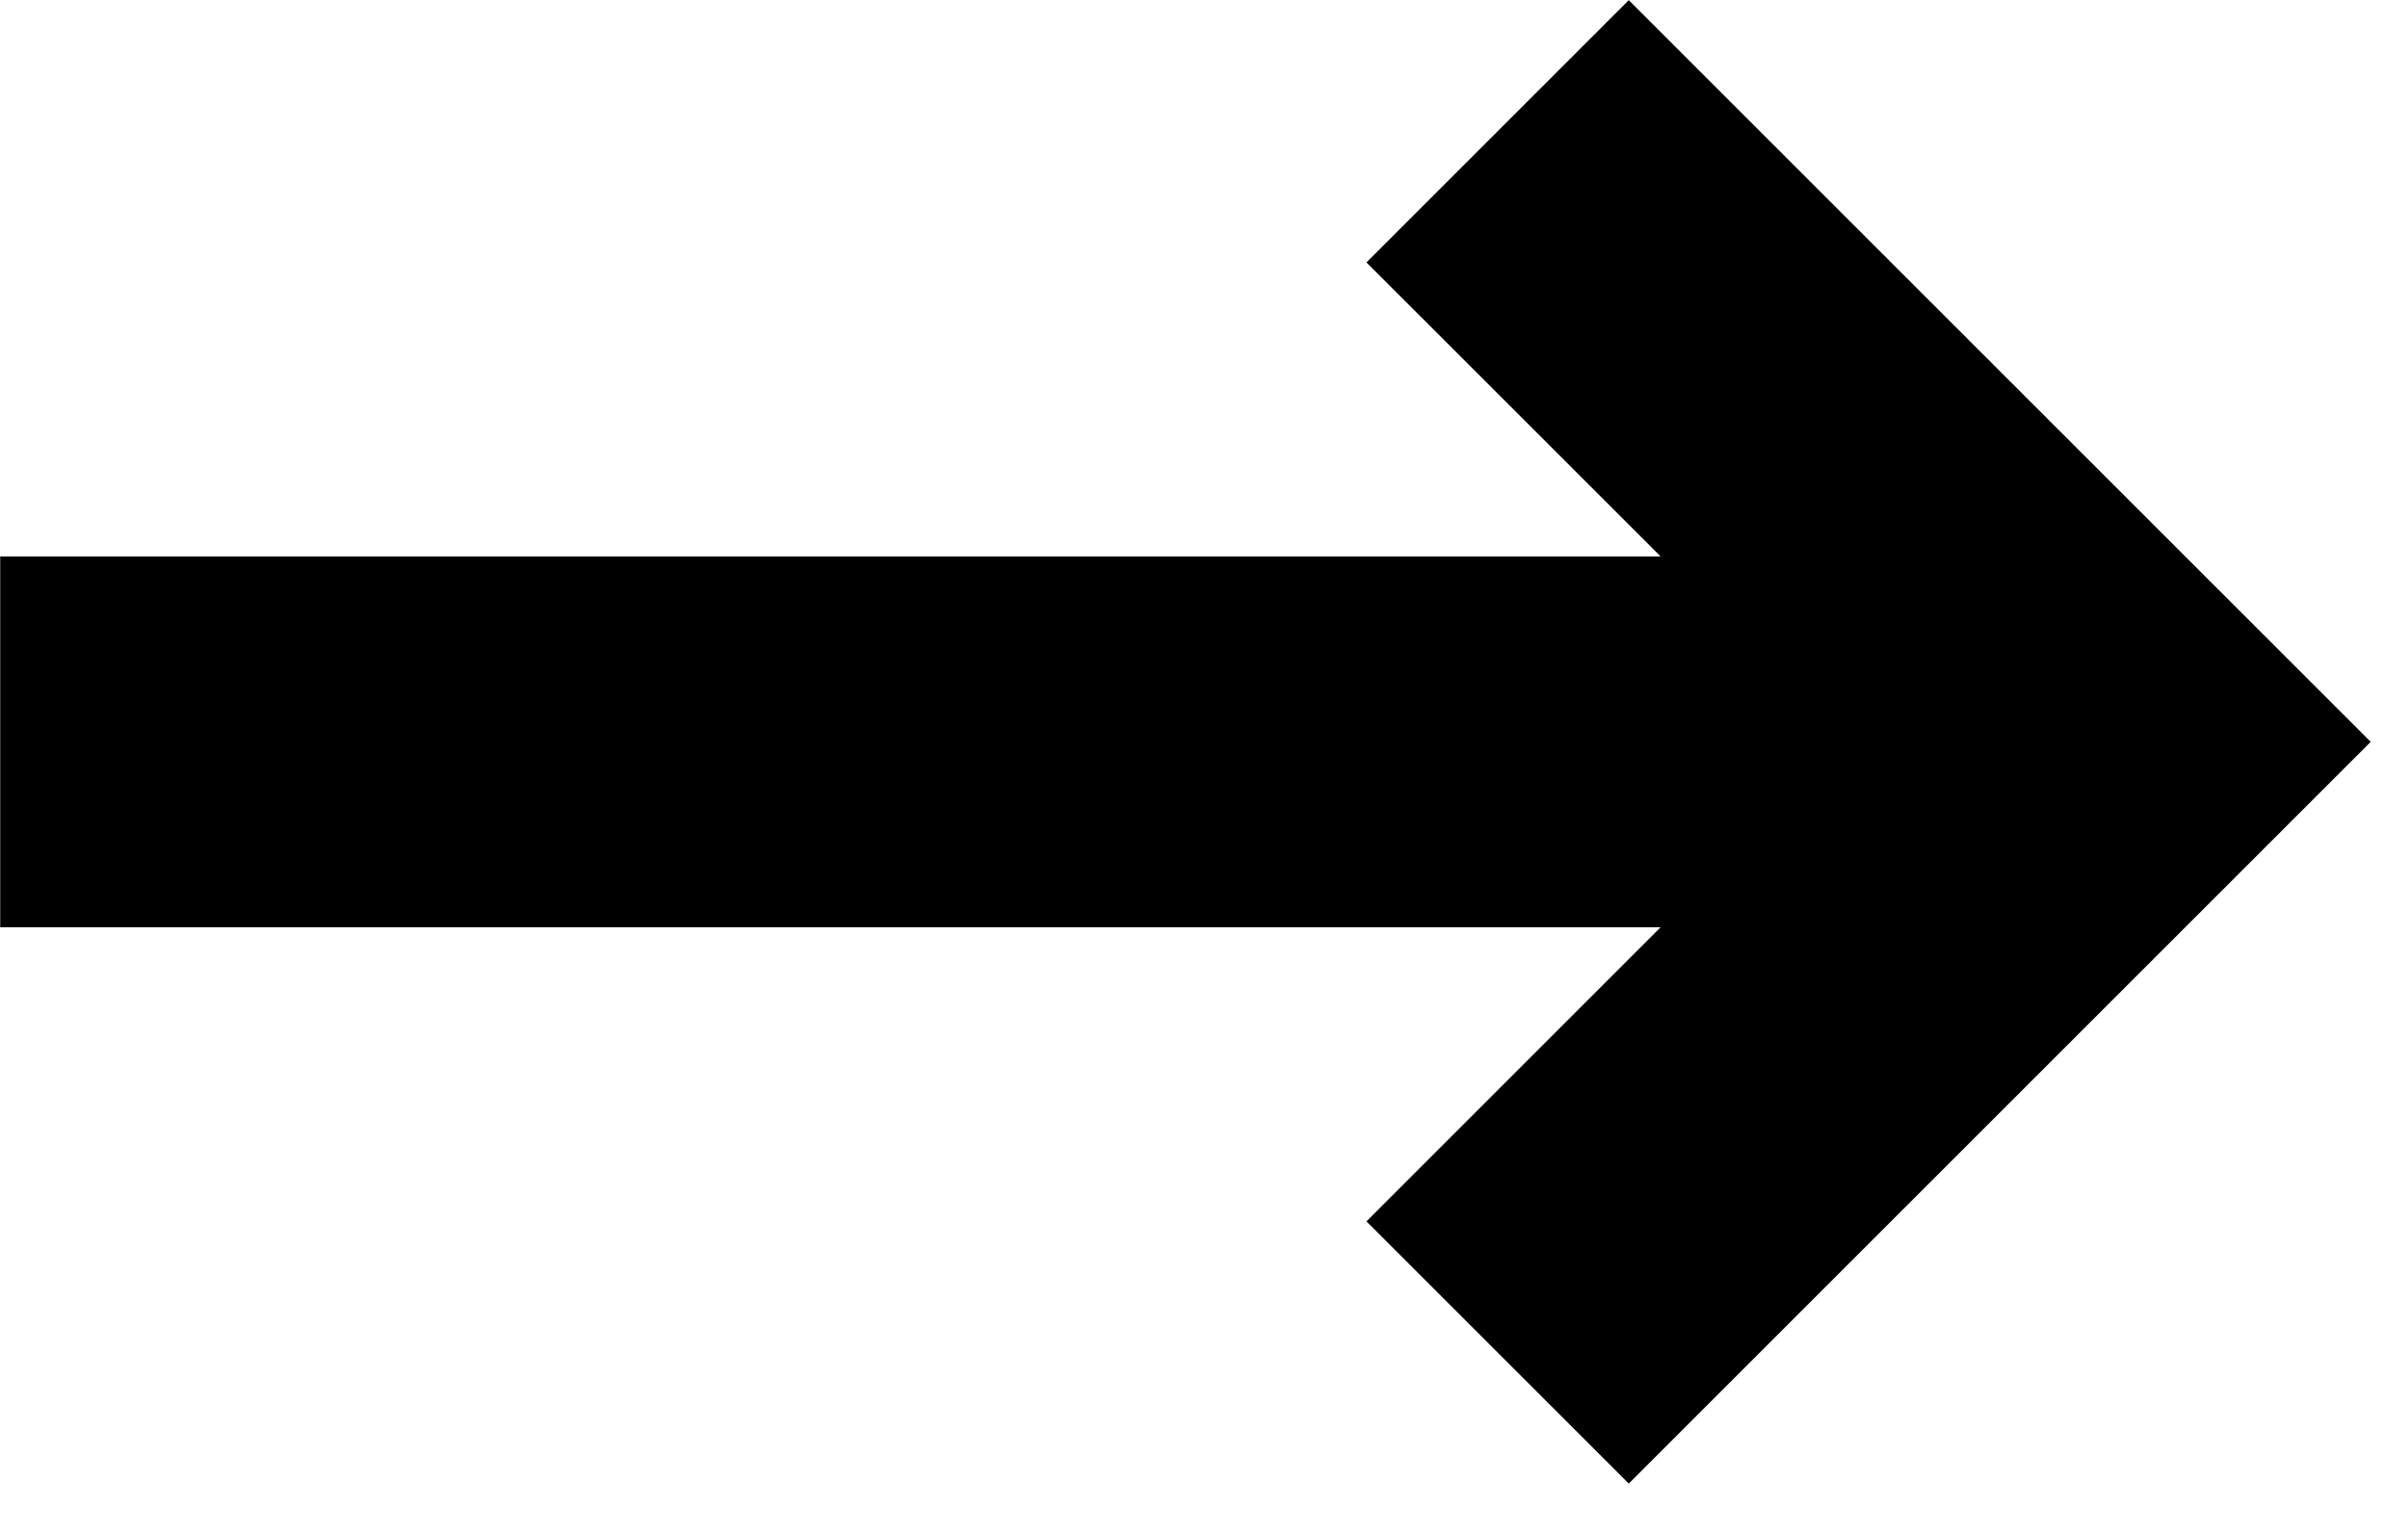
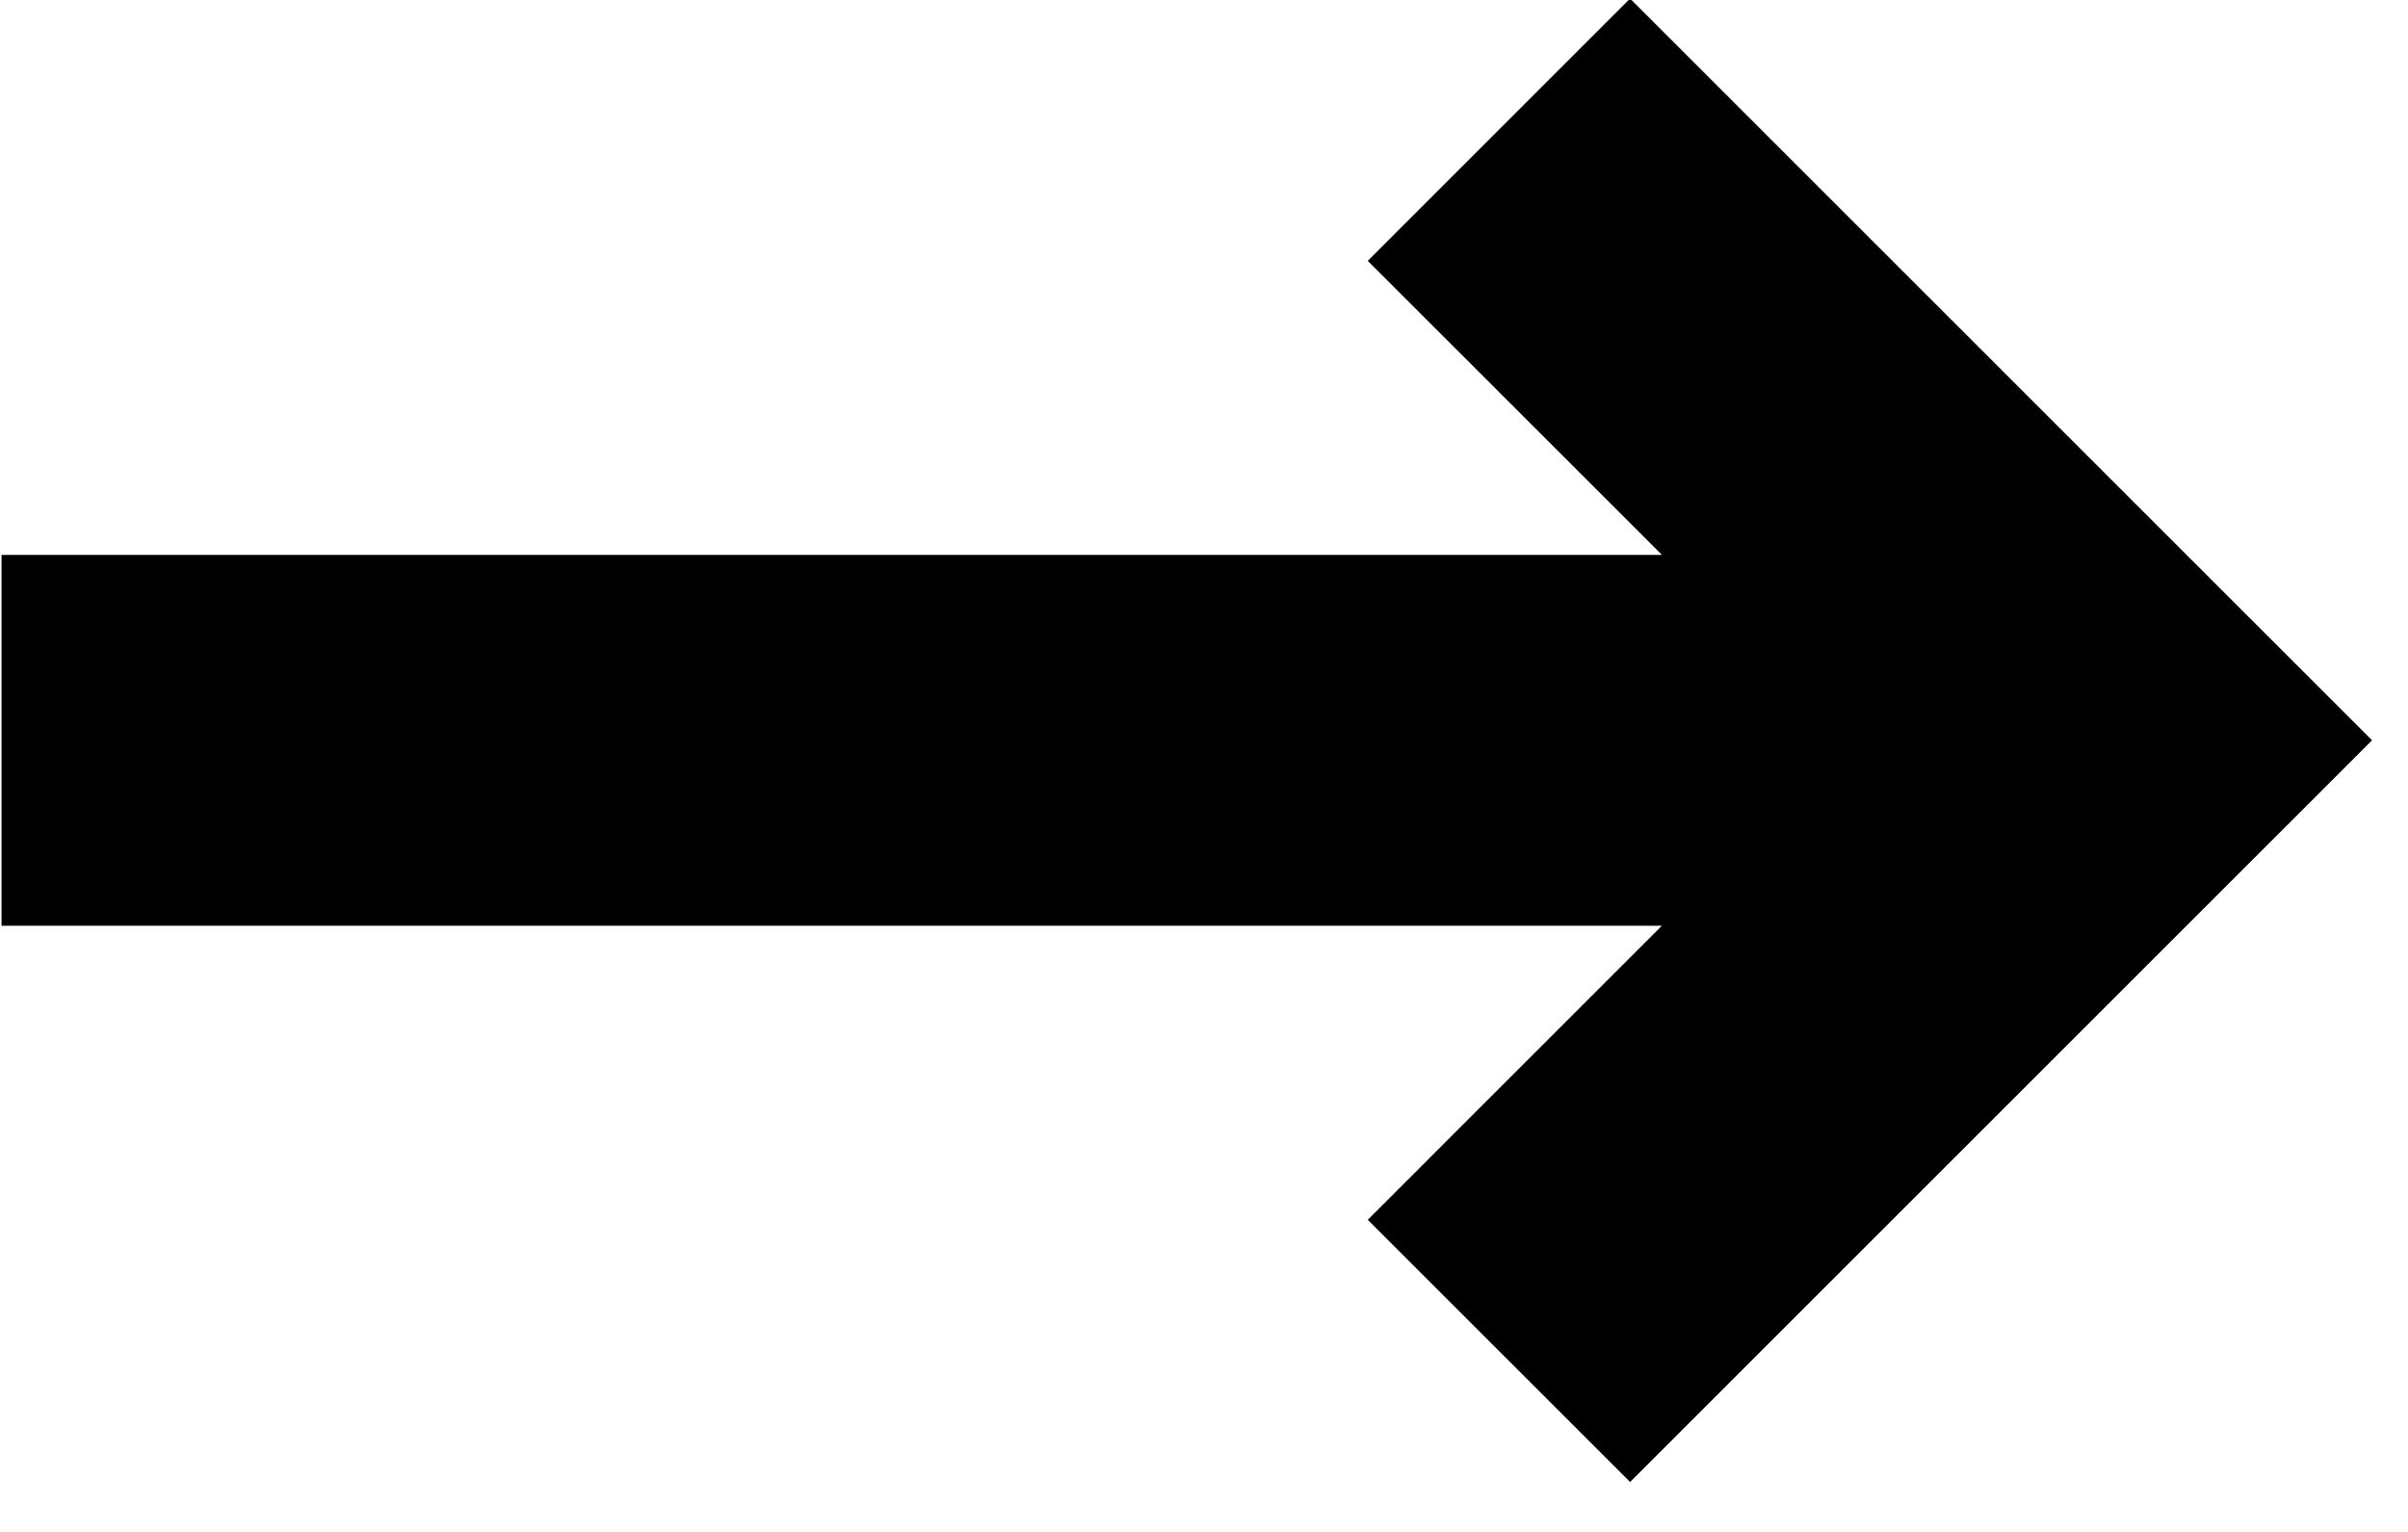
- <svg xmlns="http://www.w3.org/2000/svg" width="100%" height="100%" viewBox="0 0 22 14" version="1.1" xml:space="preserve" style="fill-rule:evenodd;clip-rule:evenodd;stroke-linejoin:round;stroke-miterlimit:2;">
-   <g transform="matrix(1,0,0,1,-5340.281,-2841.723)">
-     <g transform="matrix(1.052045,0,0,2.379978,5217.998,-1208.325)">
-       <g transform="matrix(0.334651,0,0,0.313946,-1734.531,763.7312)">
-         <path d="M5530.437,2999.07L5530.437,2994.534L5573.524,2994.534L5565.891,2990.938L5572.698,2987.73L5591.952,2996.802L5572.698,3005.874L5565.891,3002.667L5573.524,2999.07L5530.437,2999.07Z" />
-       </g>
-     </g>
-   </g>
+ <svg xmlns="http://www.w3.org/2000/svg" xml:space="preserve" style="fill-rule:evenodd;clip-rule:evenodd;stroke-linejoin:round;stroke-miterlimit:2" viewBox="0 0 22 14">
+   <path d="M5530.437,2999.07L5530.437,2994.534L5573.524,2994.534L5565.891,2990.938L5572.698,2987.73L5591.952,2996.802L5572.698,3005.874L5565.891,3002.667L5573.524,2999.07L5530.437,2999.07Z" transform="matrix(.35207 0 0 .74718 -1947.087 -2232.385)" />
</svg>
